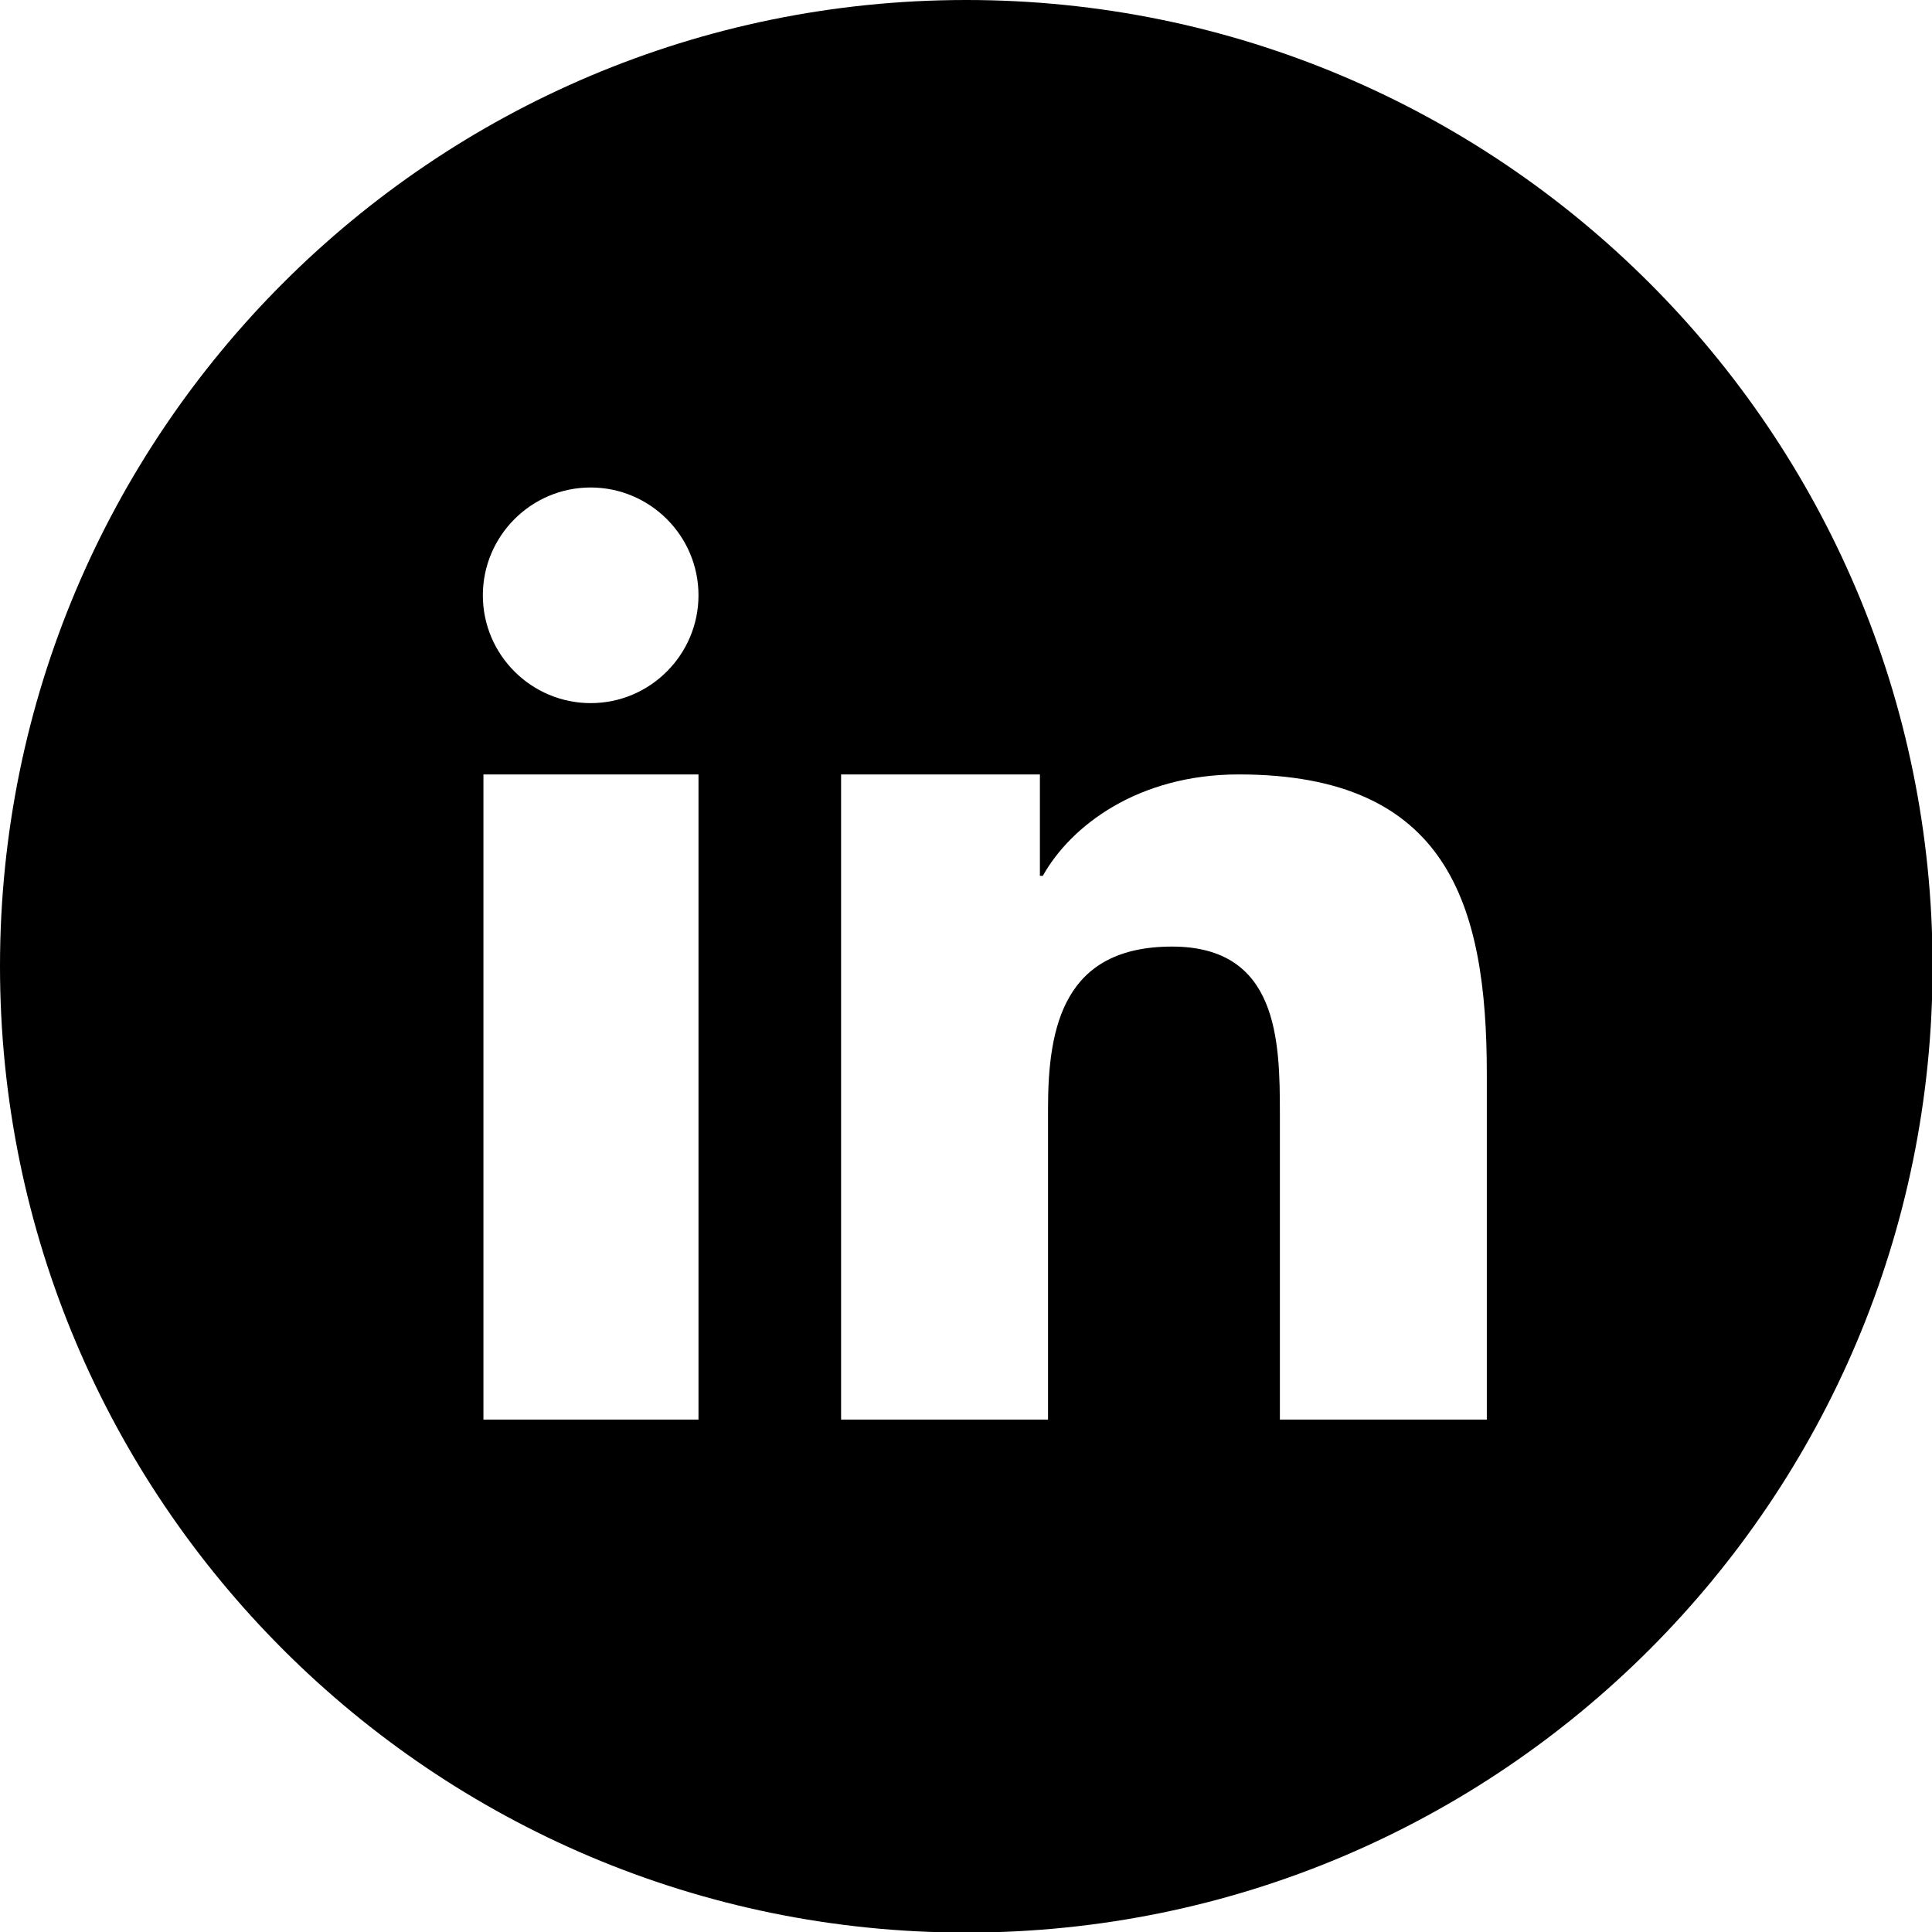
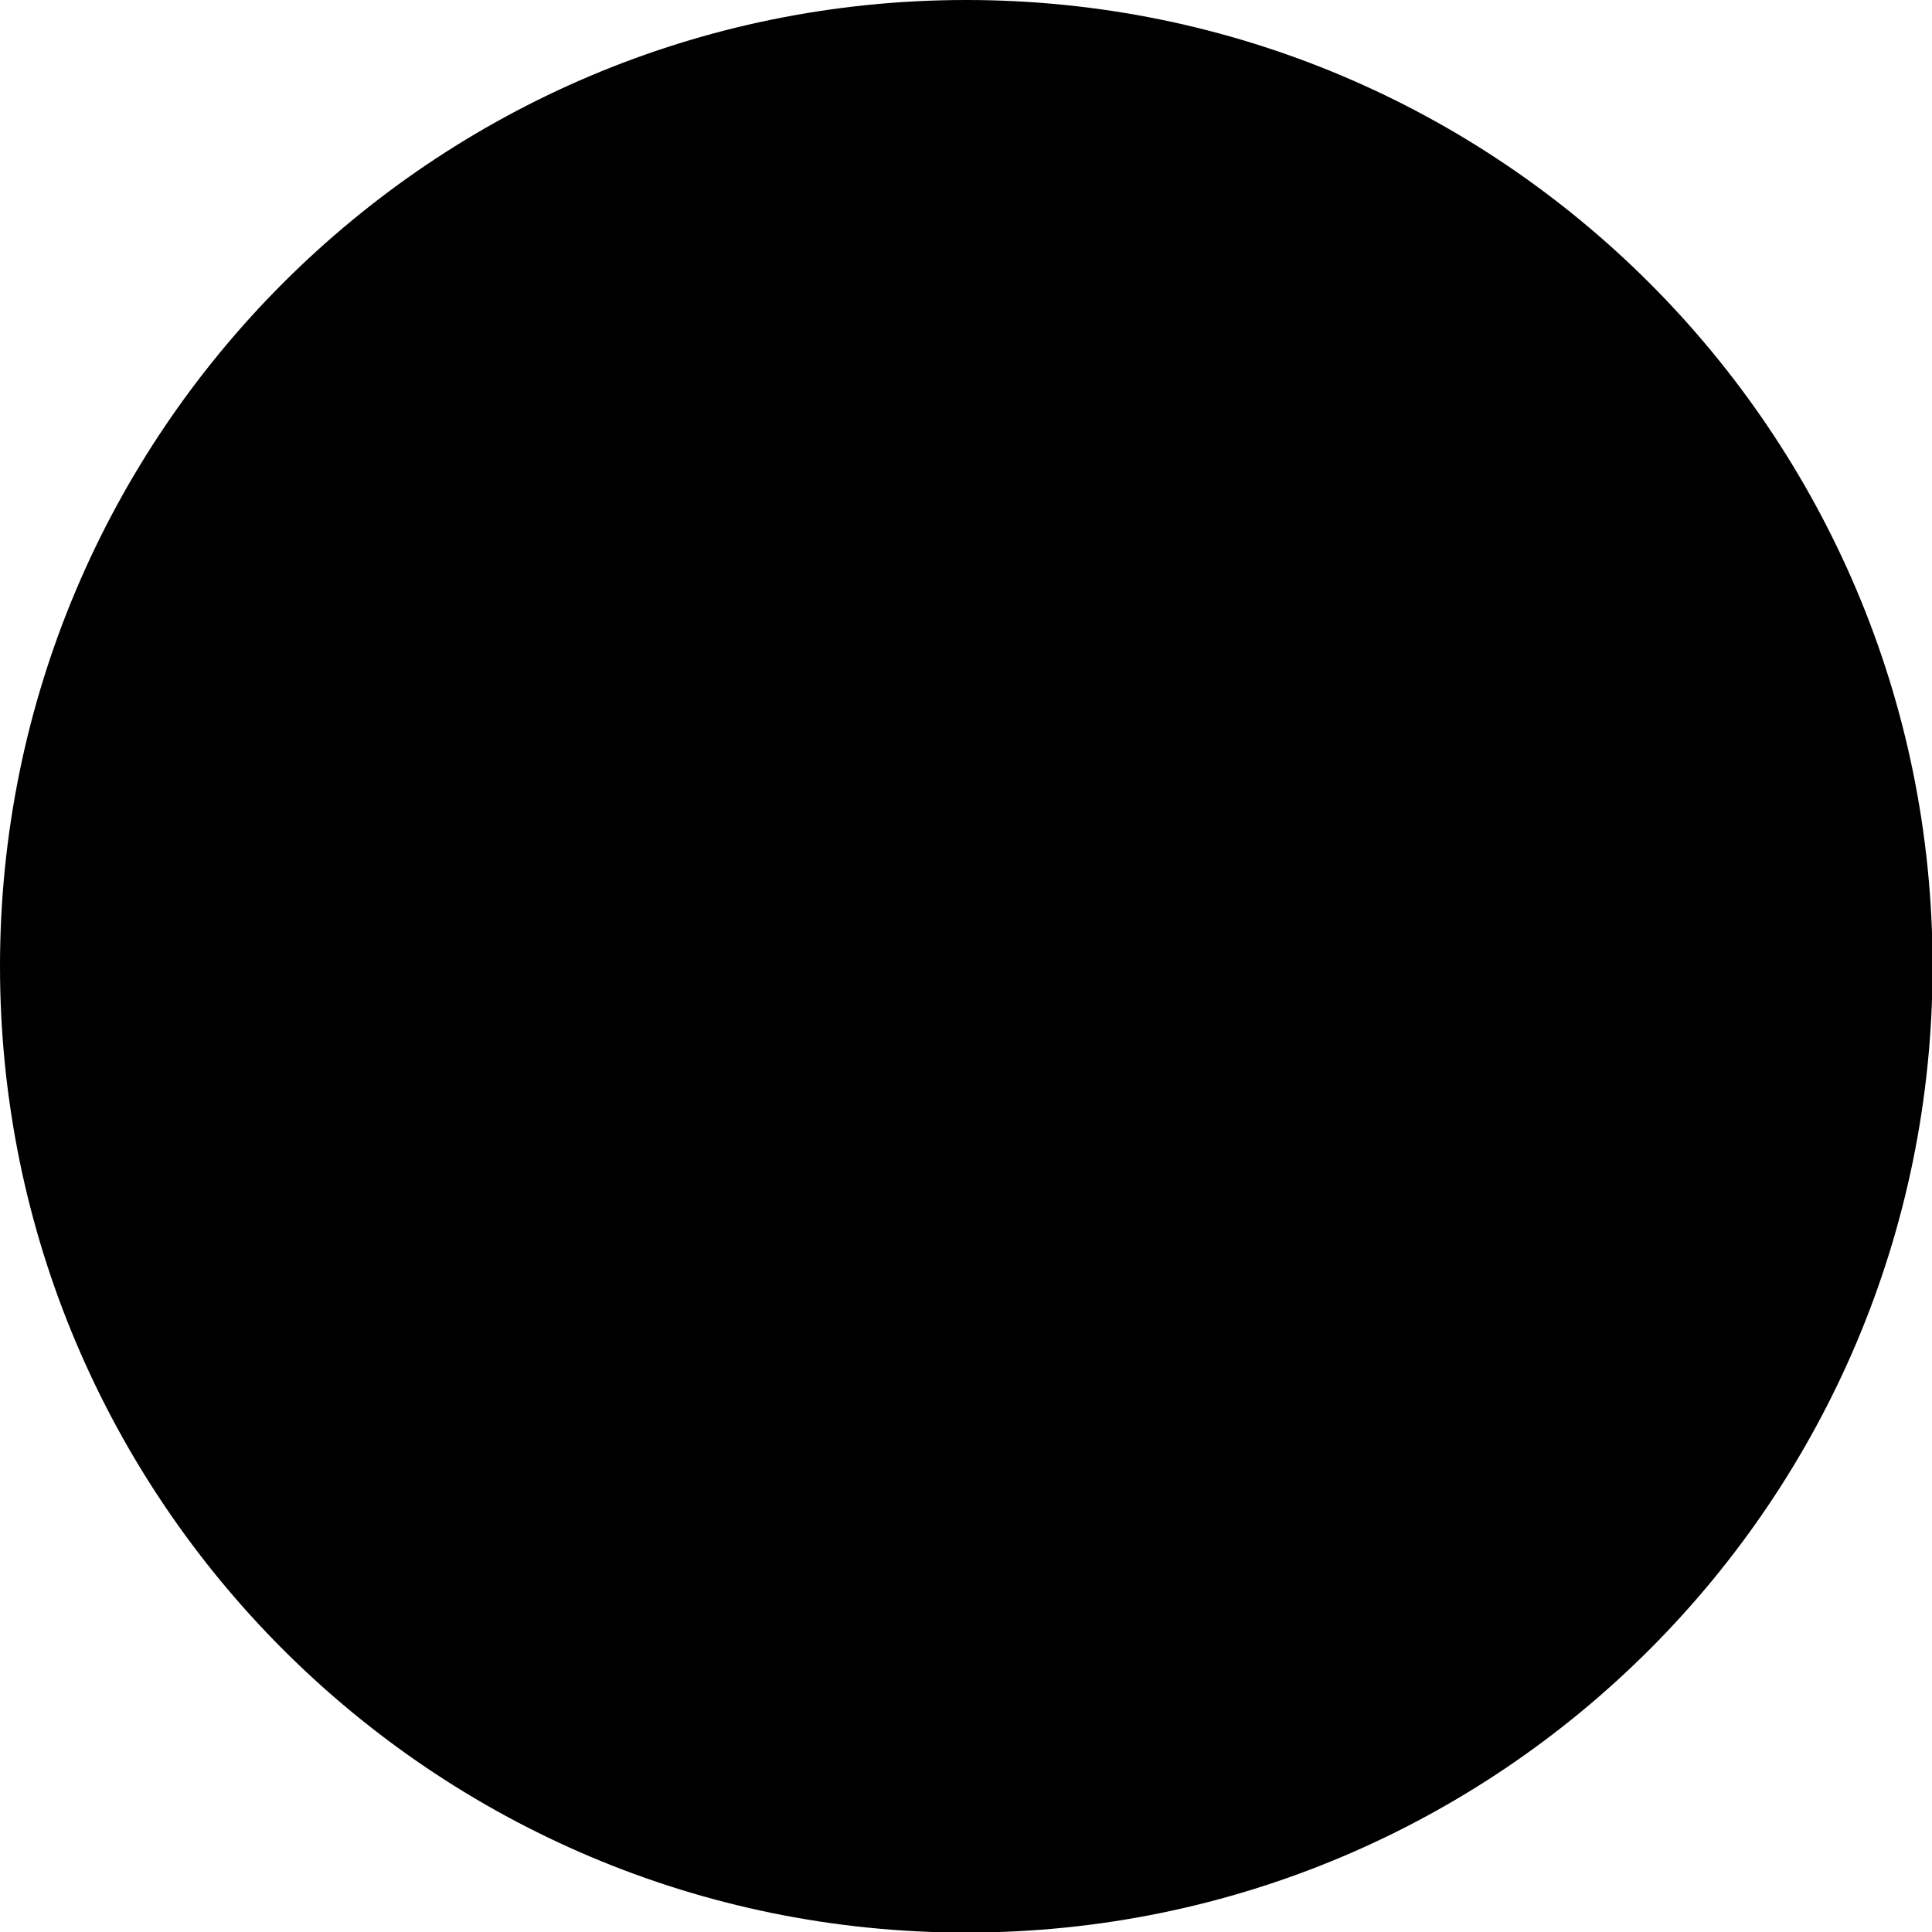
- <svg xmlns="http://www.w3.org/2000/svg" viewBox="0 0 3333 3333" shape-rendering="geometricPrecision" text-rendering="geometricPrecision" image-rendering="optimizeQuality" fill-rule="evenodd" clip-rule="evenodd">
+ <svg xmlns="http://www.w3.org/2000/svg" viewBox="0 0 3333 3333" shapeRendering="geometricPrecision" textRendering="geometricPrecision" imageRendering="optimizeQuality" fillRule="evenodd" clipRule="evenodd">
  <path d="M1667 0c920 0 1667 746 1667 1667 0 920-746 1667-1667 1667C747 3334 0 2588 0 1667 0 747 746 0 1667 0zm-215 1336h342v175h5c48-86 164-175 338-175 361 0 428 225 428 517v596h-357v-528c0-126-3-288-186-288-186 0-214 137-214 279v537h-357V1336zm-247-309c0 102-83 186-186 186-102 0-186-83-186-186 0-102 83-186 186-186 102 0 186 83 186 186zm-371 309h371v1113H834V1336z" />
</svg>
